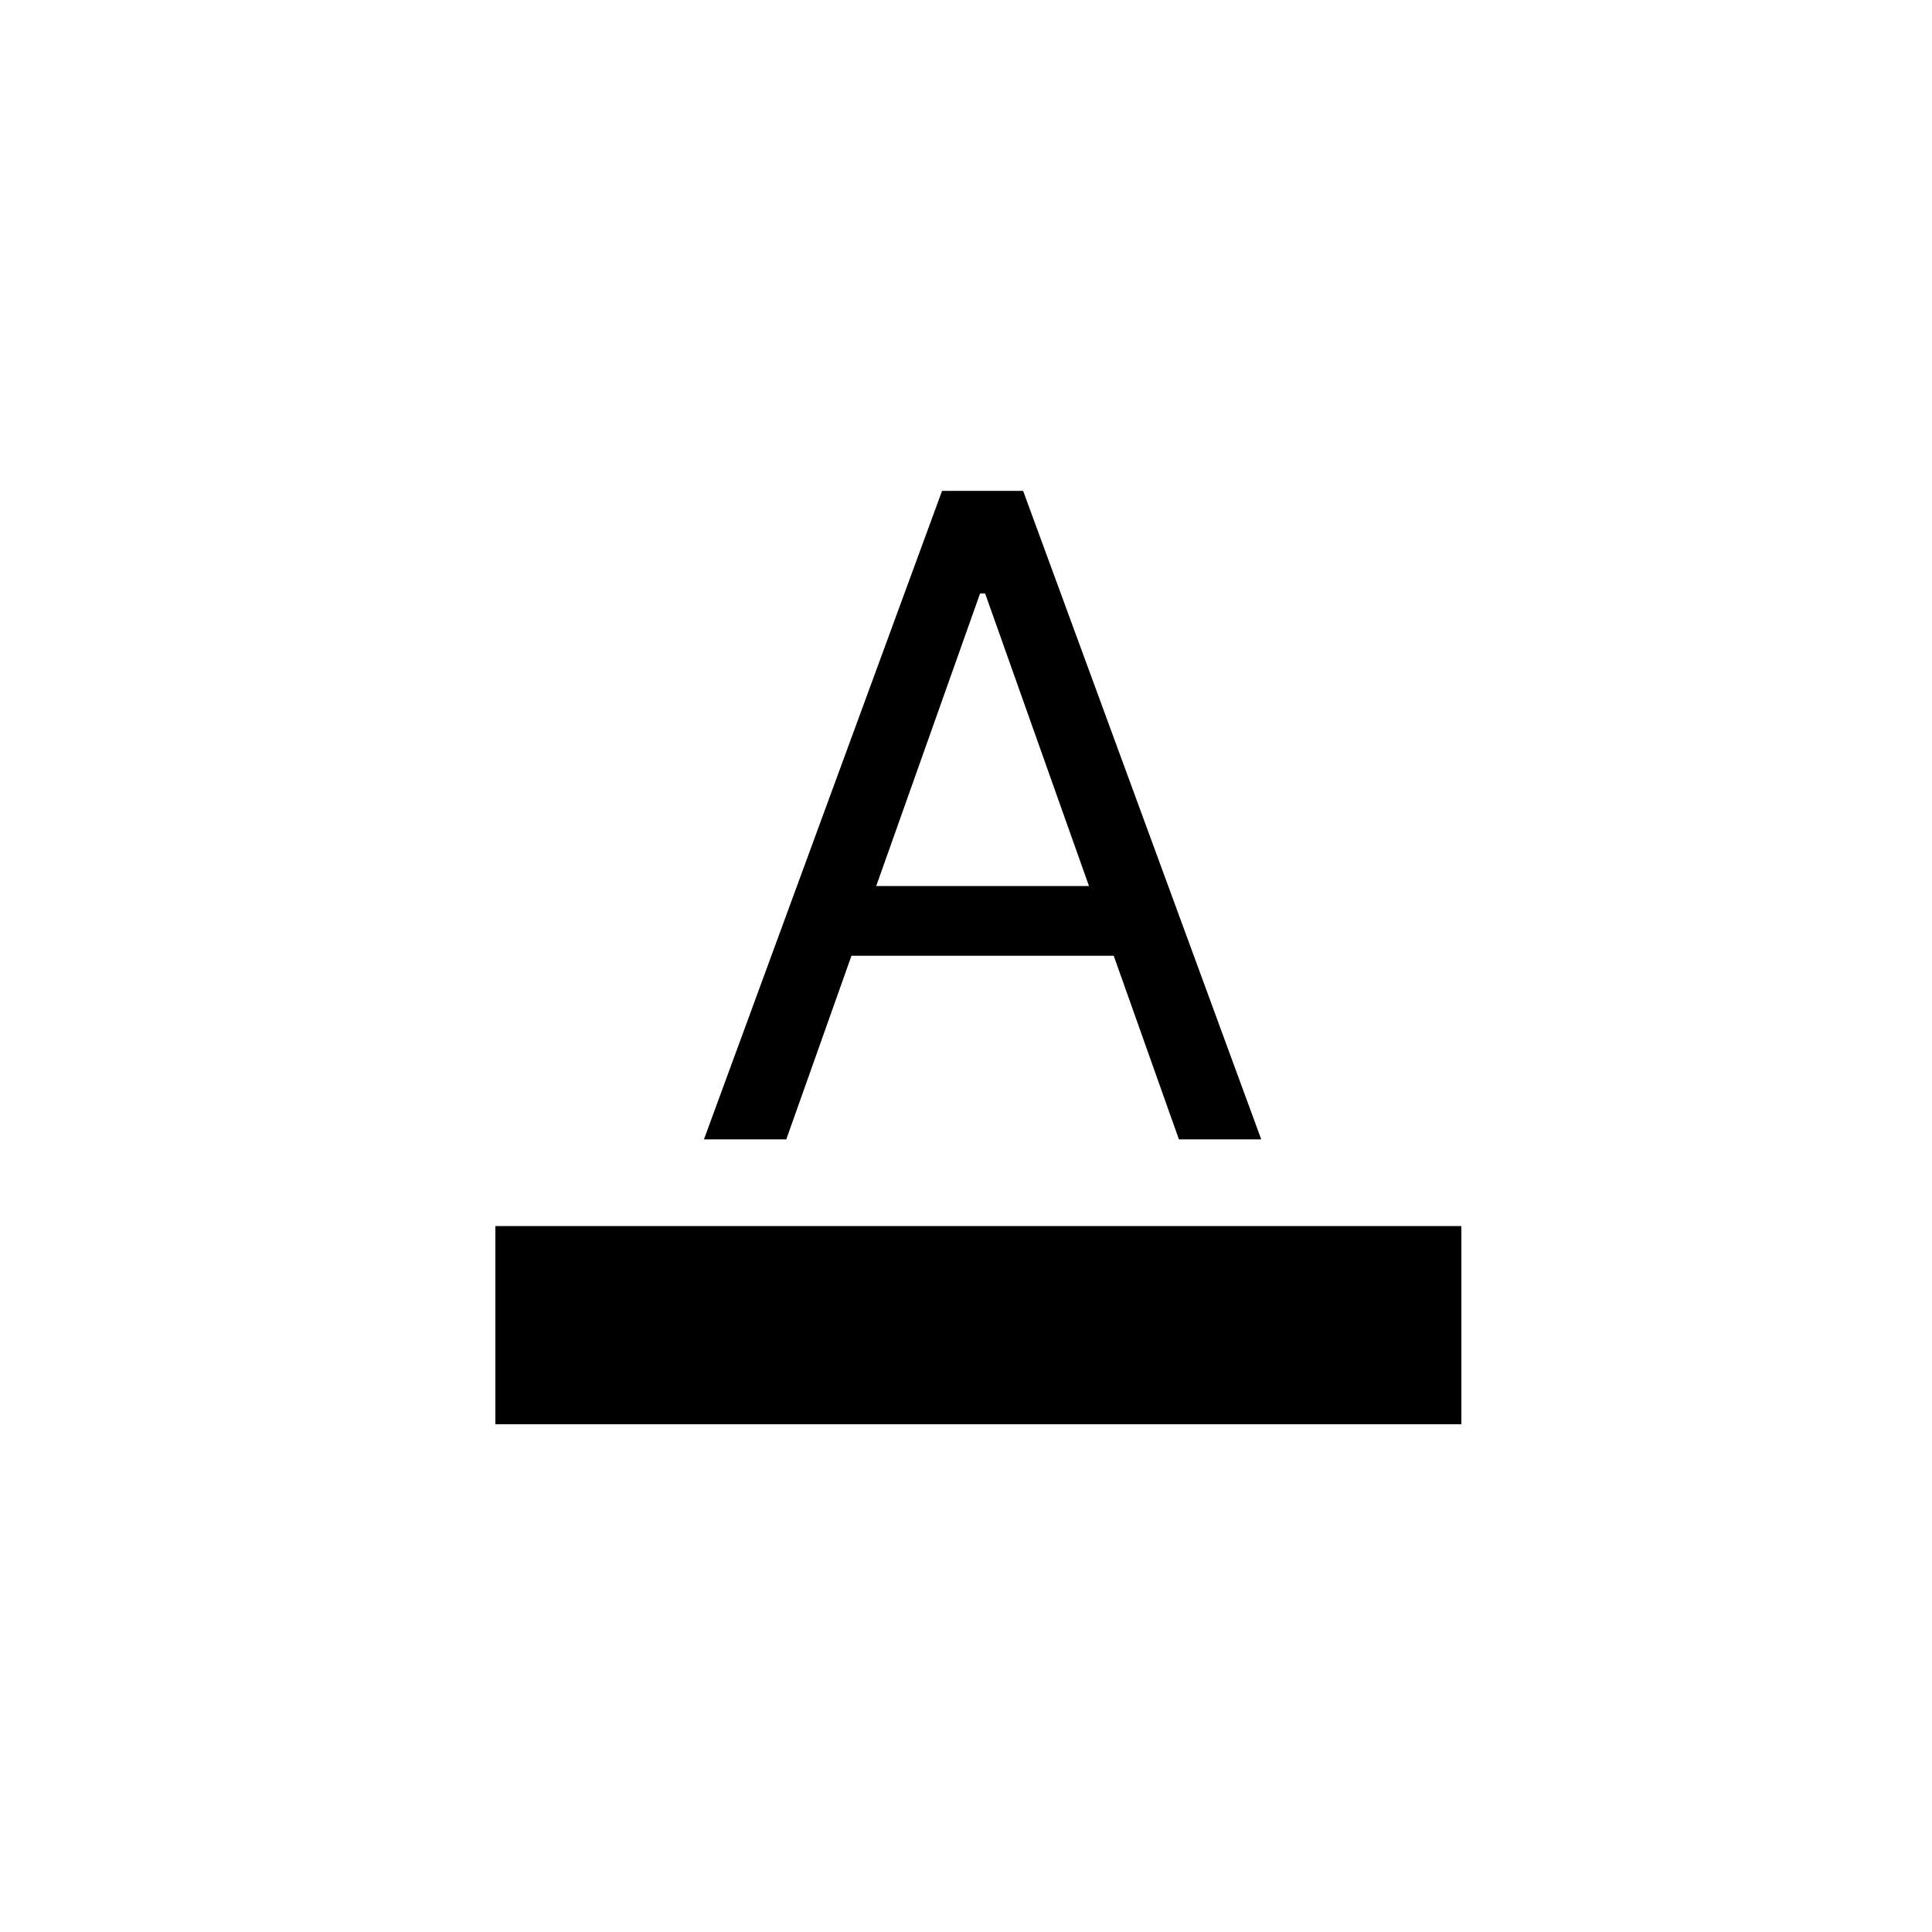
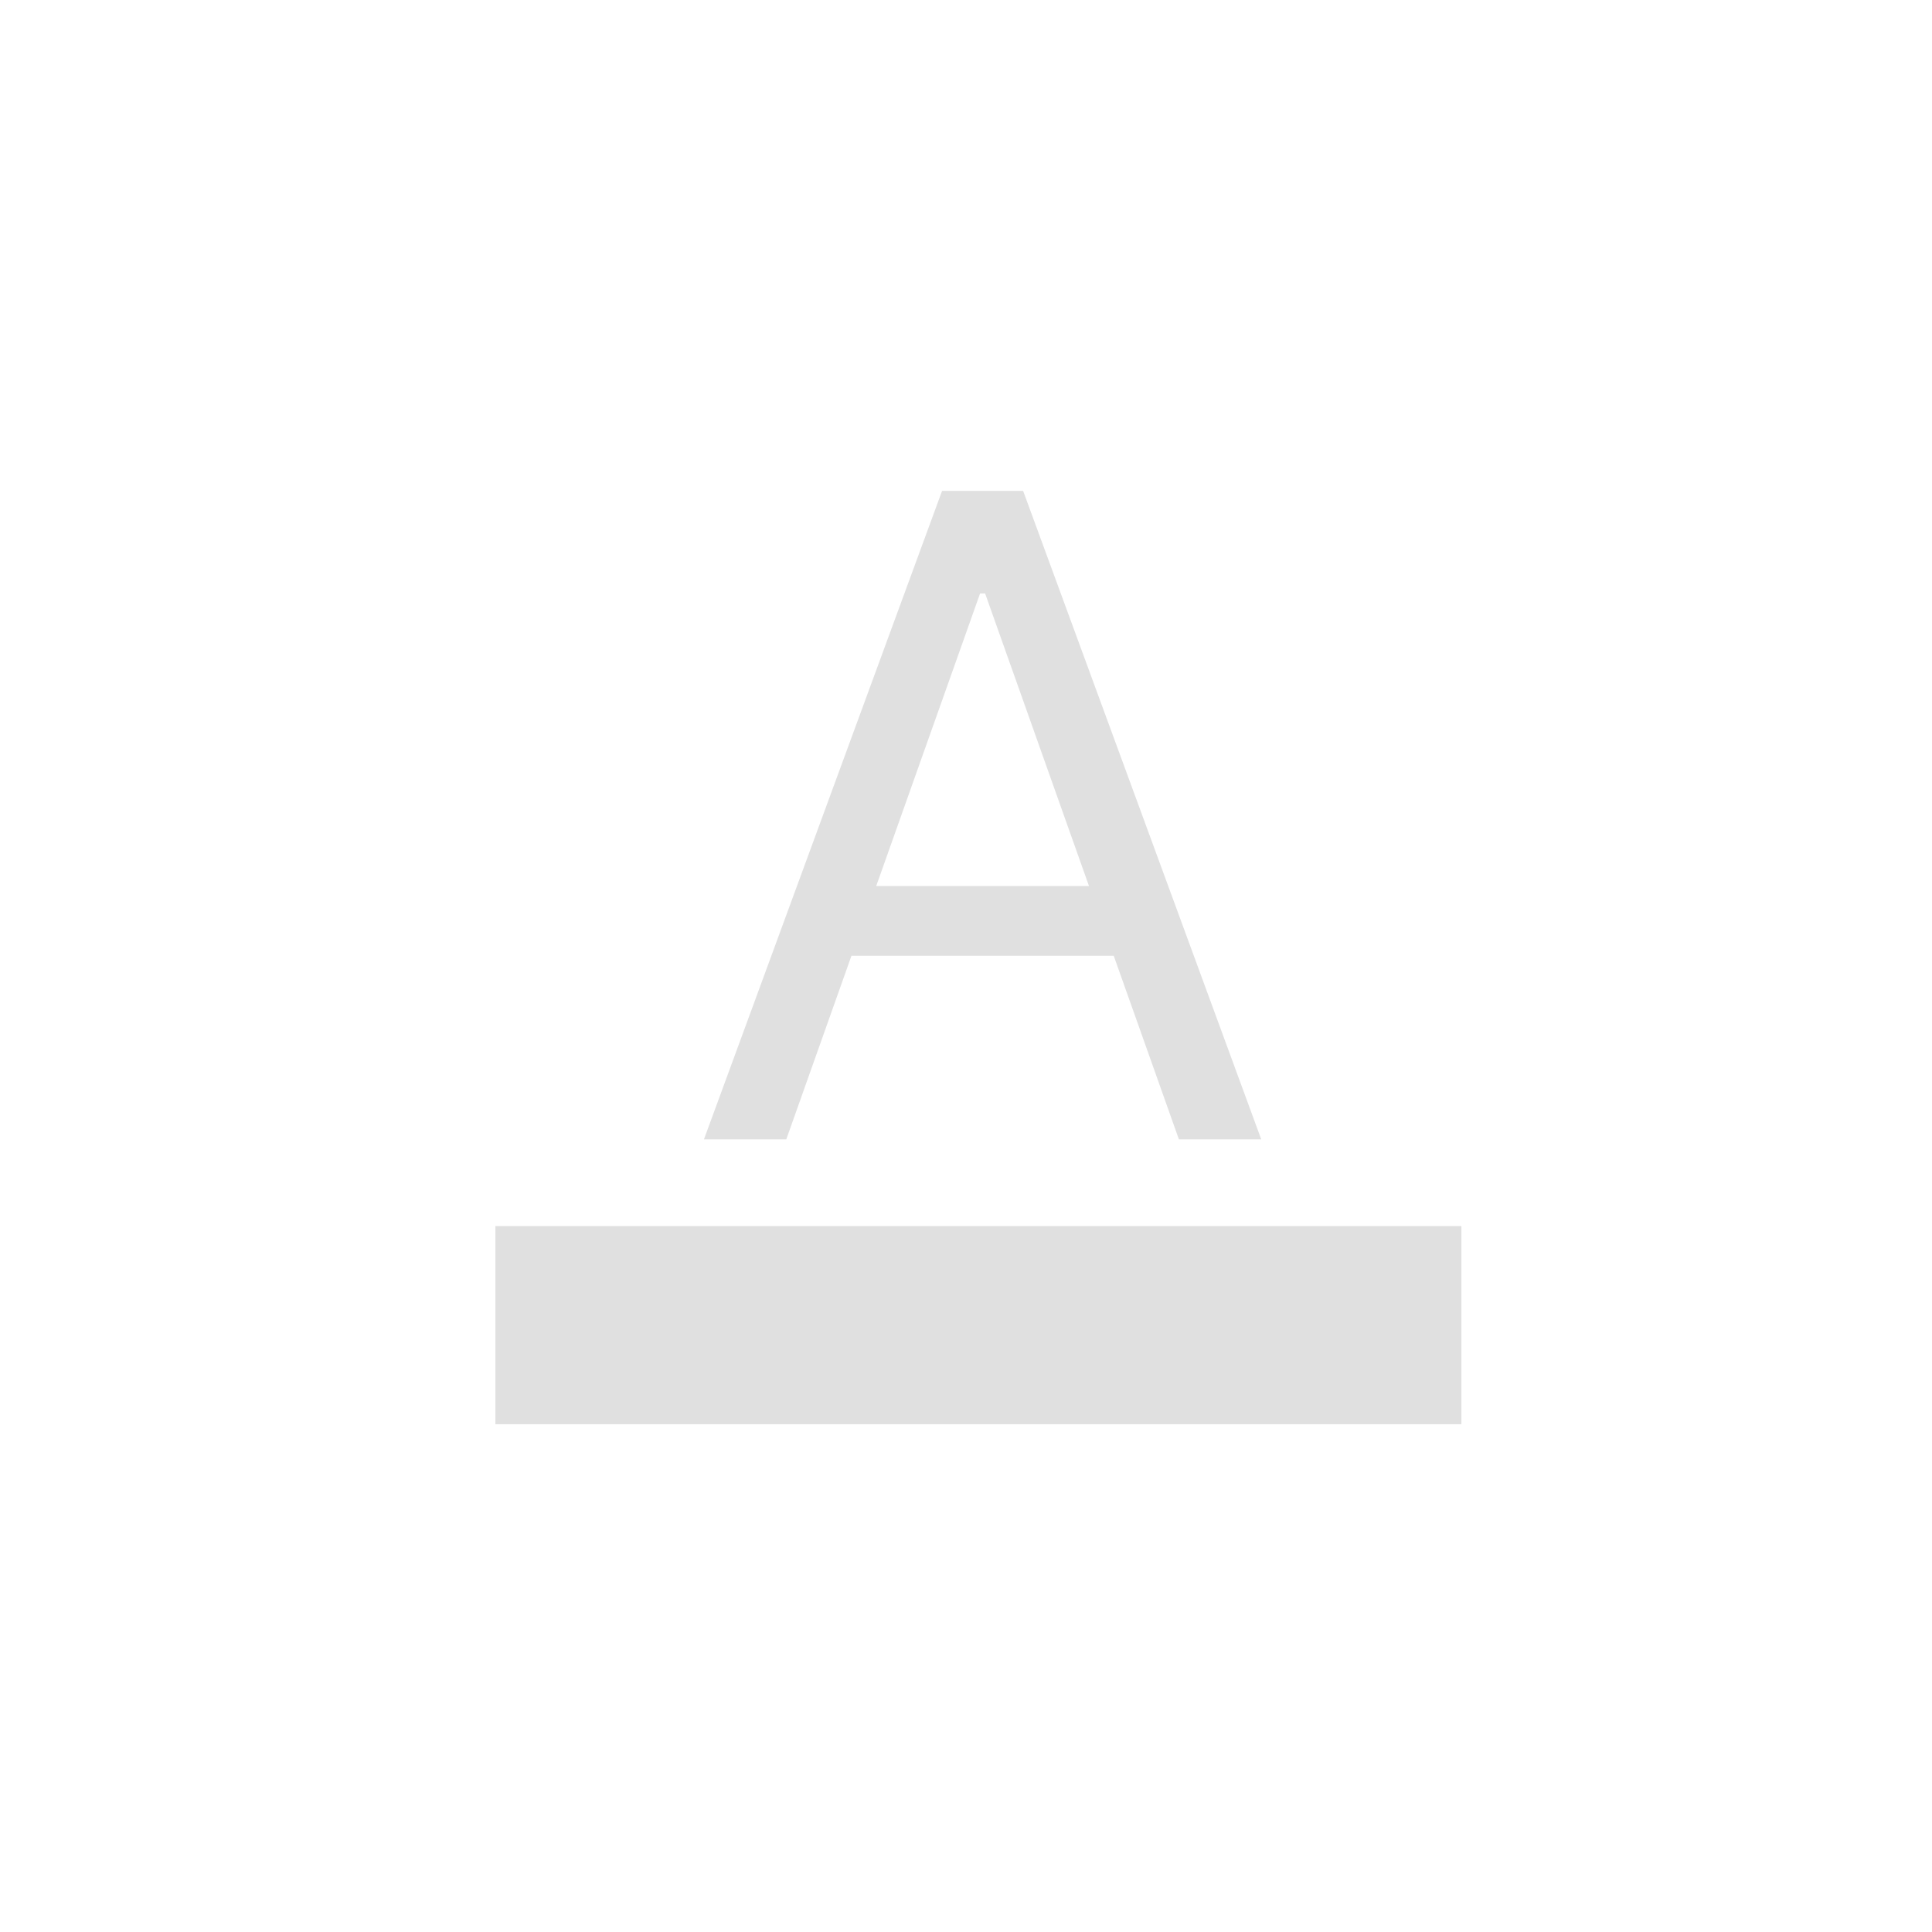
<svg xmlns="http://www.w3.org/2000/svg" width="39" height="39" viewBox="0 0 39 39" fill="none">
-   <path d="M15.872 23H14.21L19.017 9.909H20.653L25.46 23H23.798L19.886 11.98H19.784L15.872 23ZM16.486 17.886H23.185V19.293H16.486V17.886Z" fill="black" />
-   <path d="M10 26.75L29.5 26.75" stroke="black" stroke-width="4" />
+   <path d="M15.872 23H14.21L19.017 9.909H20.653L25.46 23H23.798L19.886 11.98H19.784L15.872 23ZM16.486 17.886H23.185V19.293H16.486V17.886Z" fill="#E0E0E0" />
+   <path d="M10 26.75L29.5 26.75" stroke="#E0E0E0" stroke-width="4" />
</svg>
